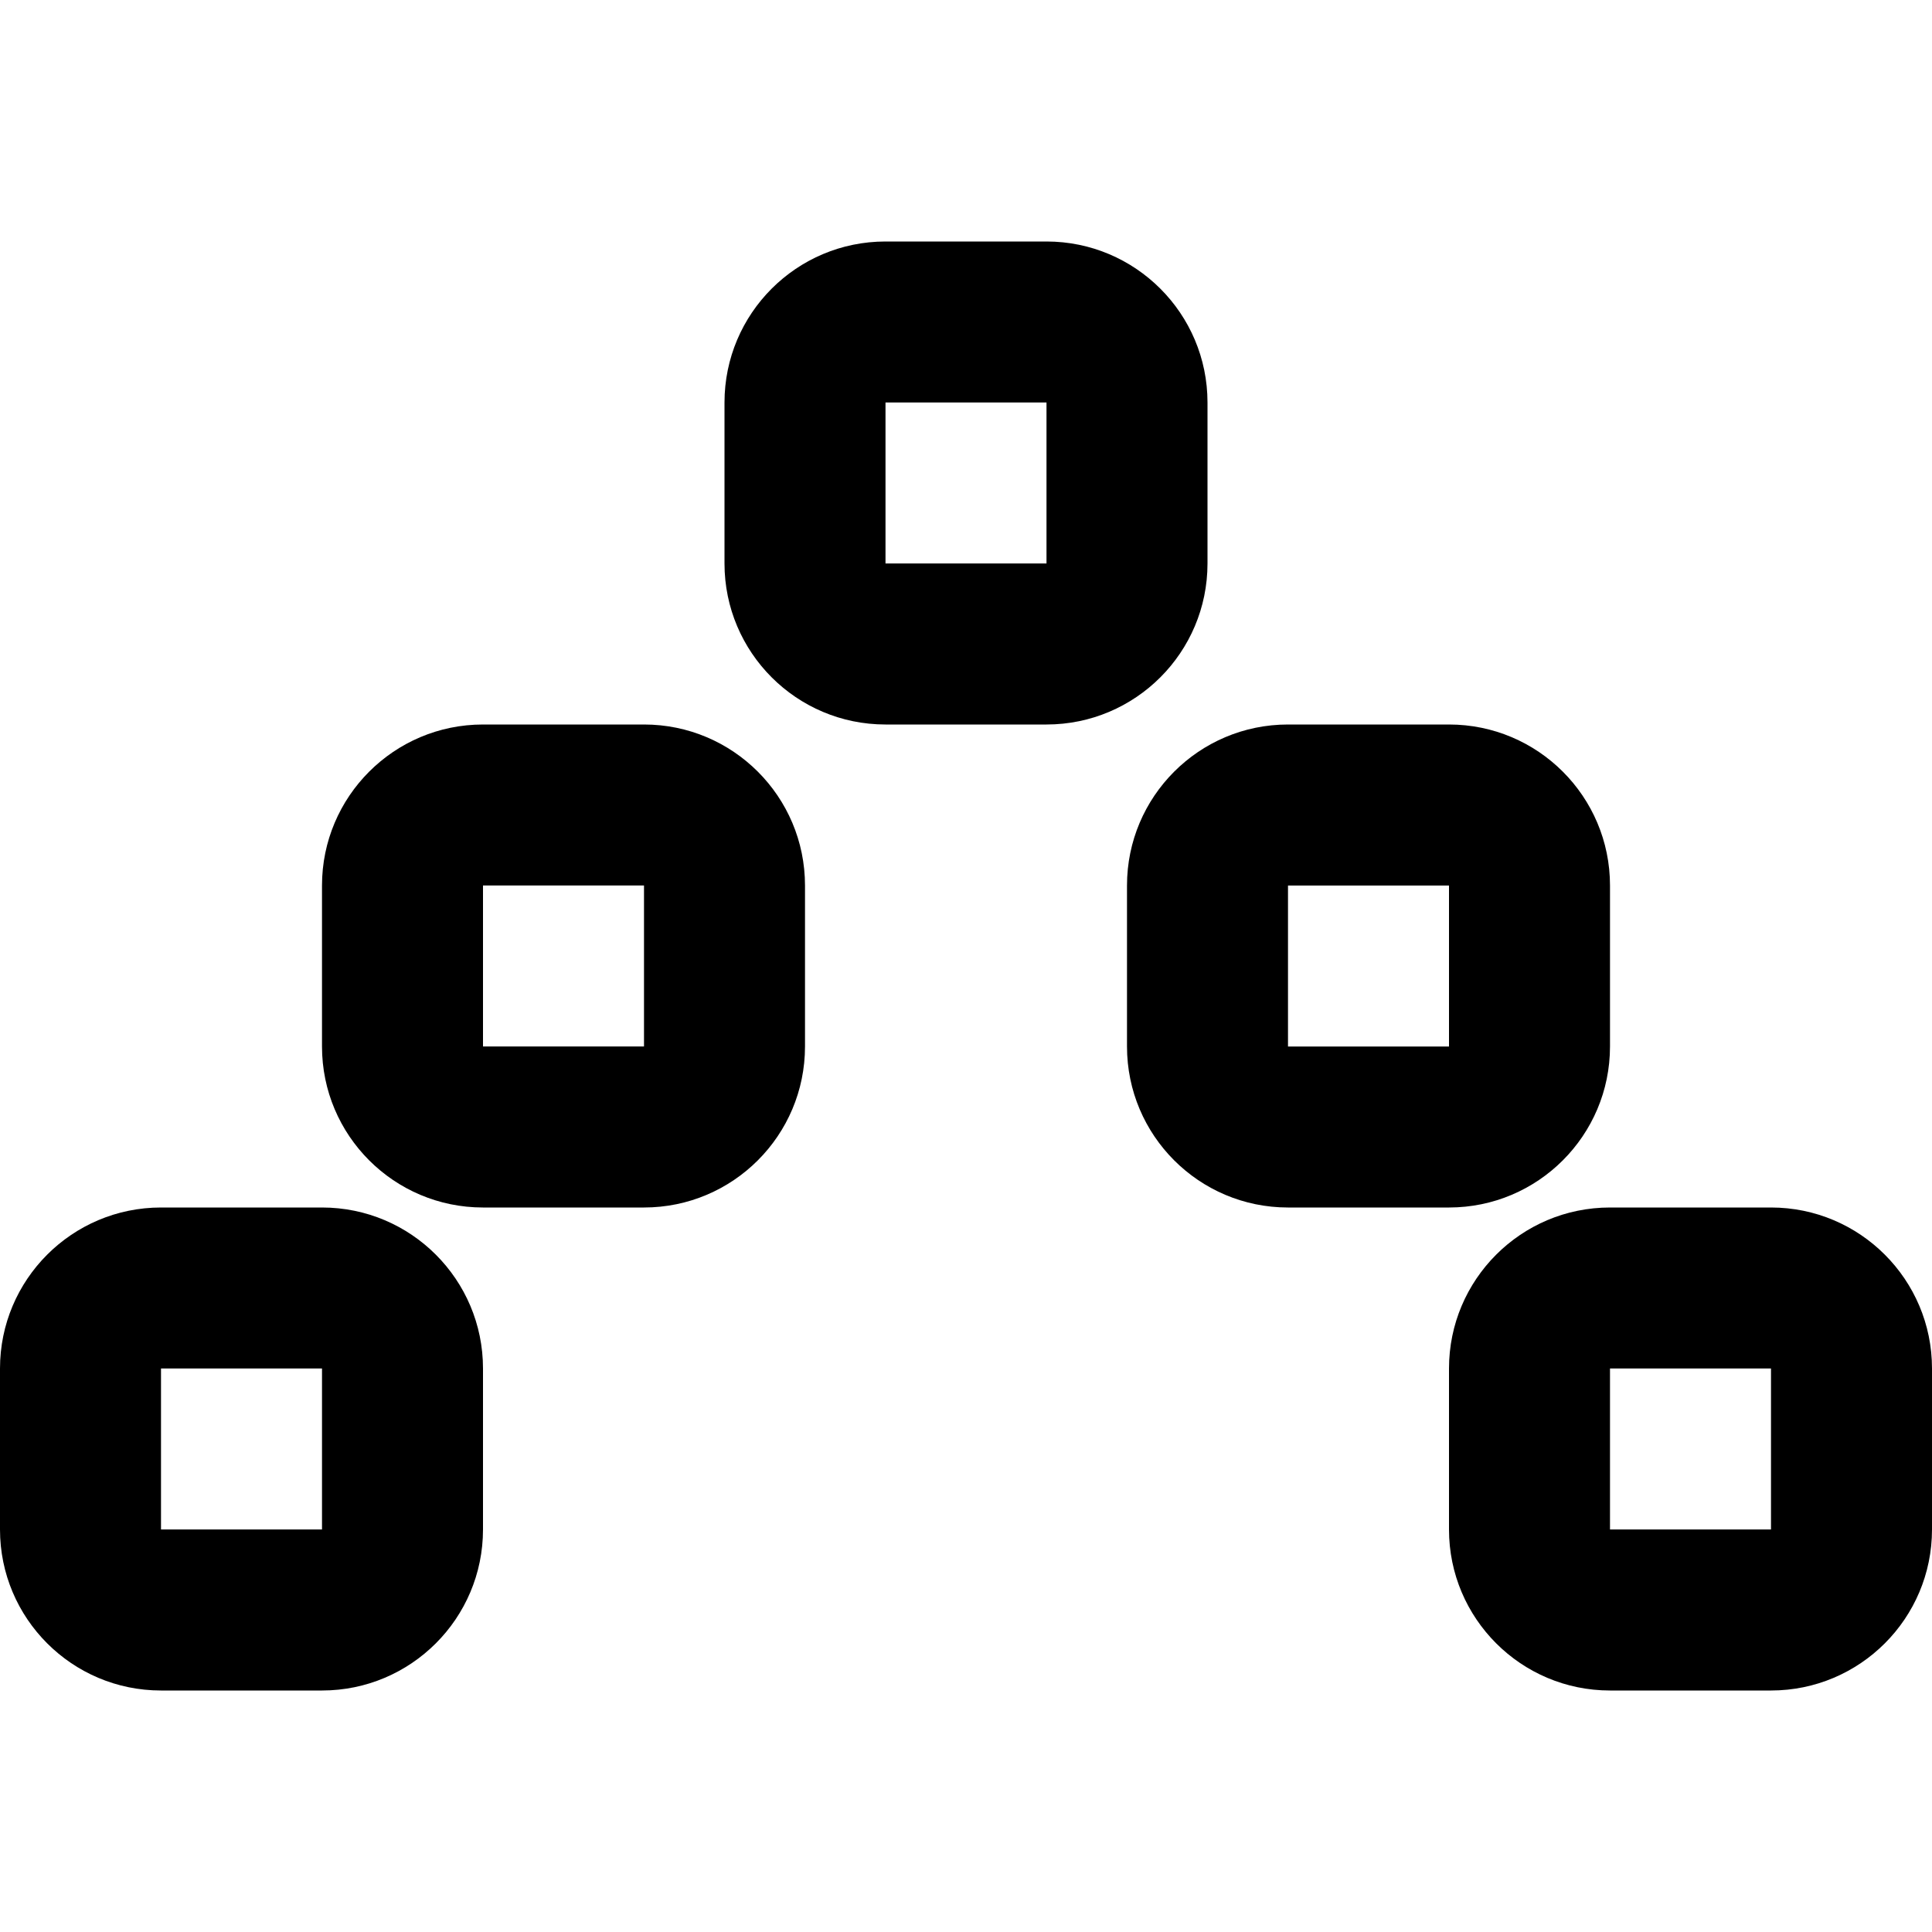
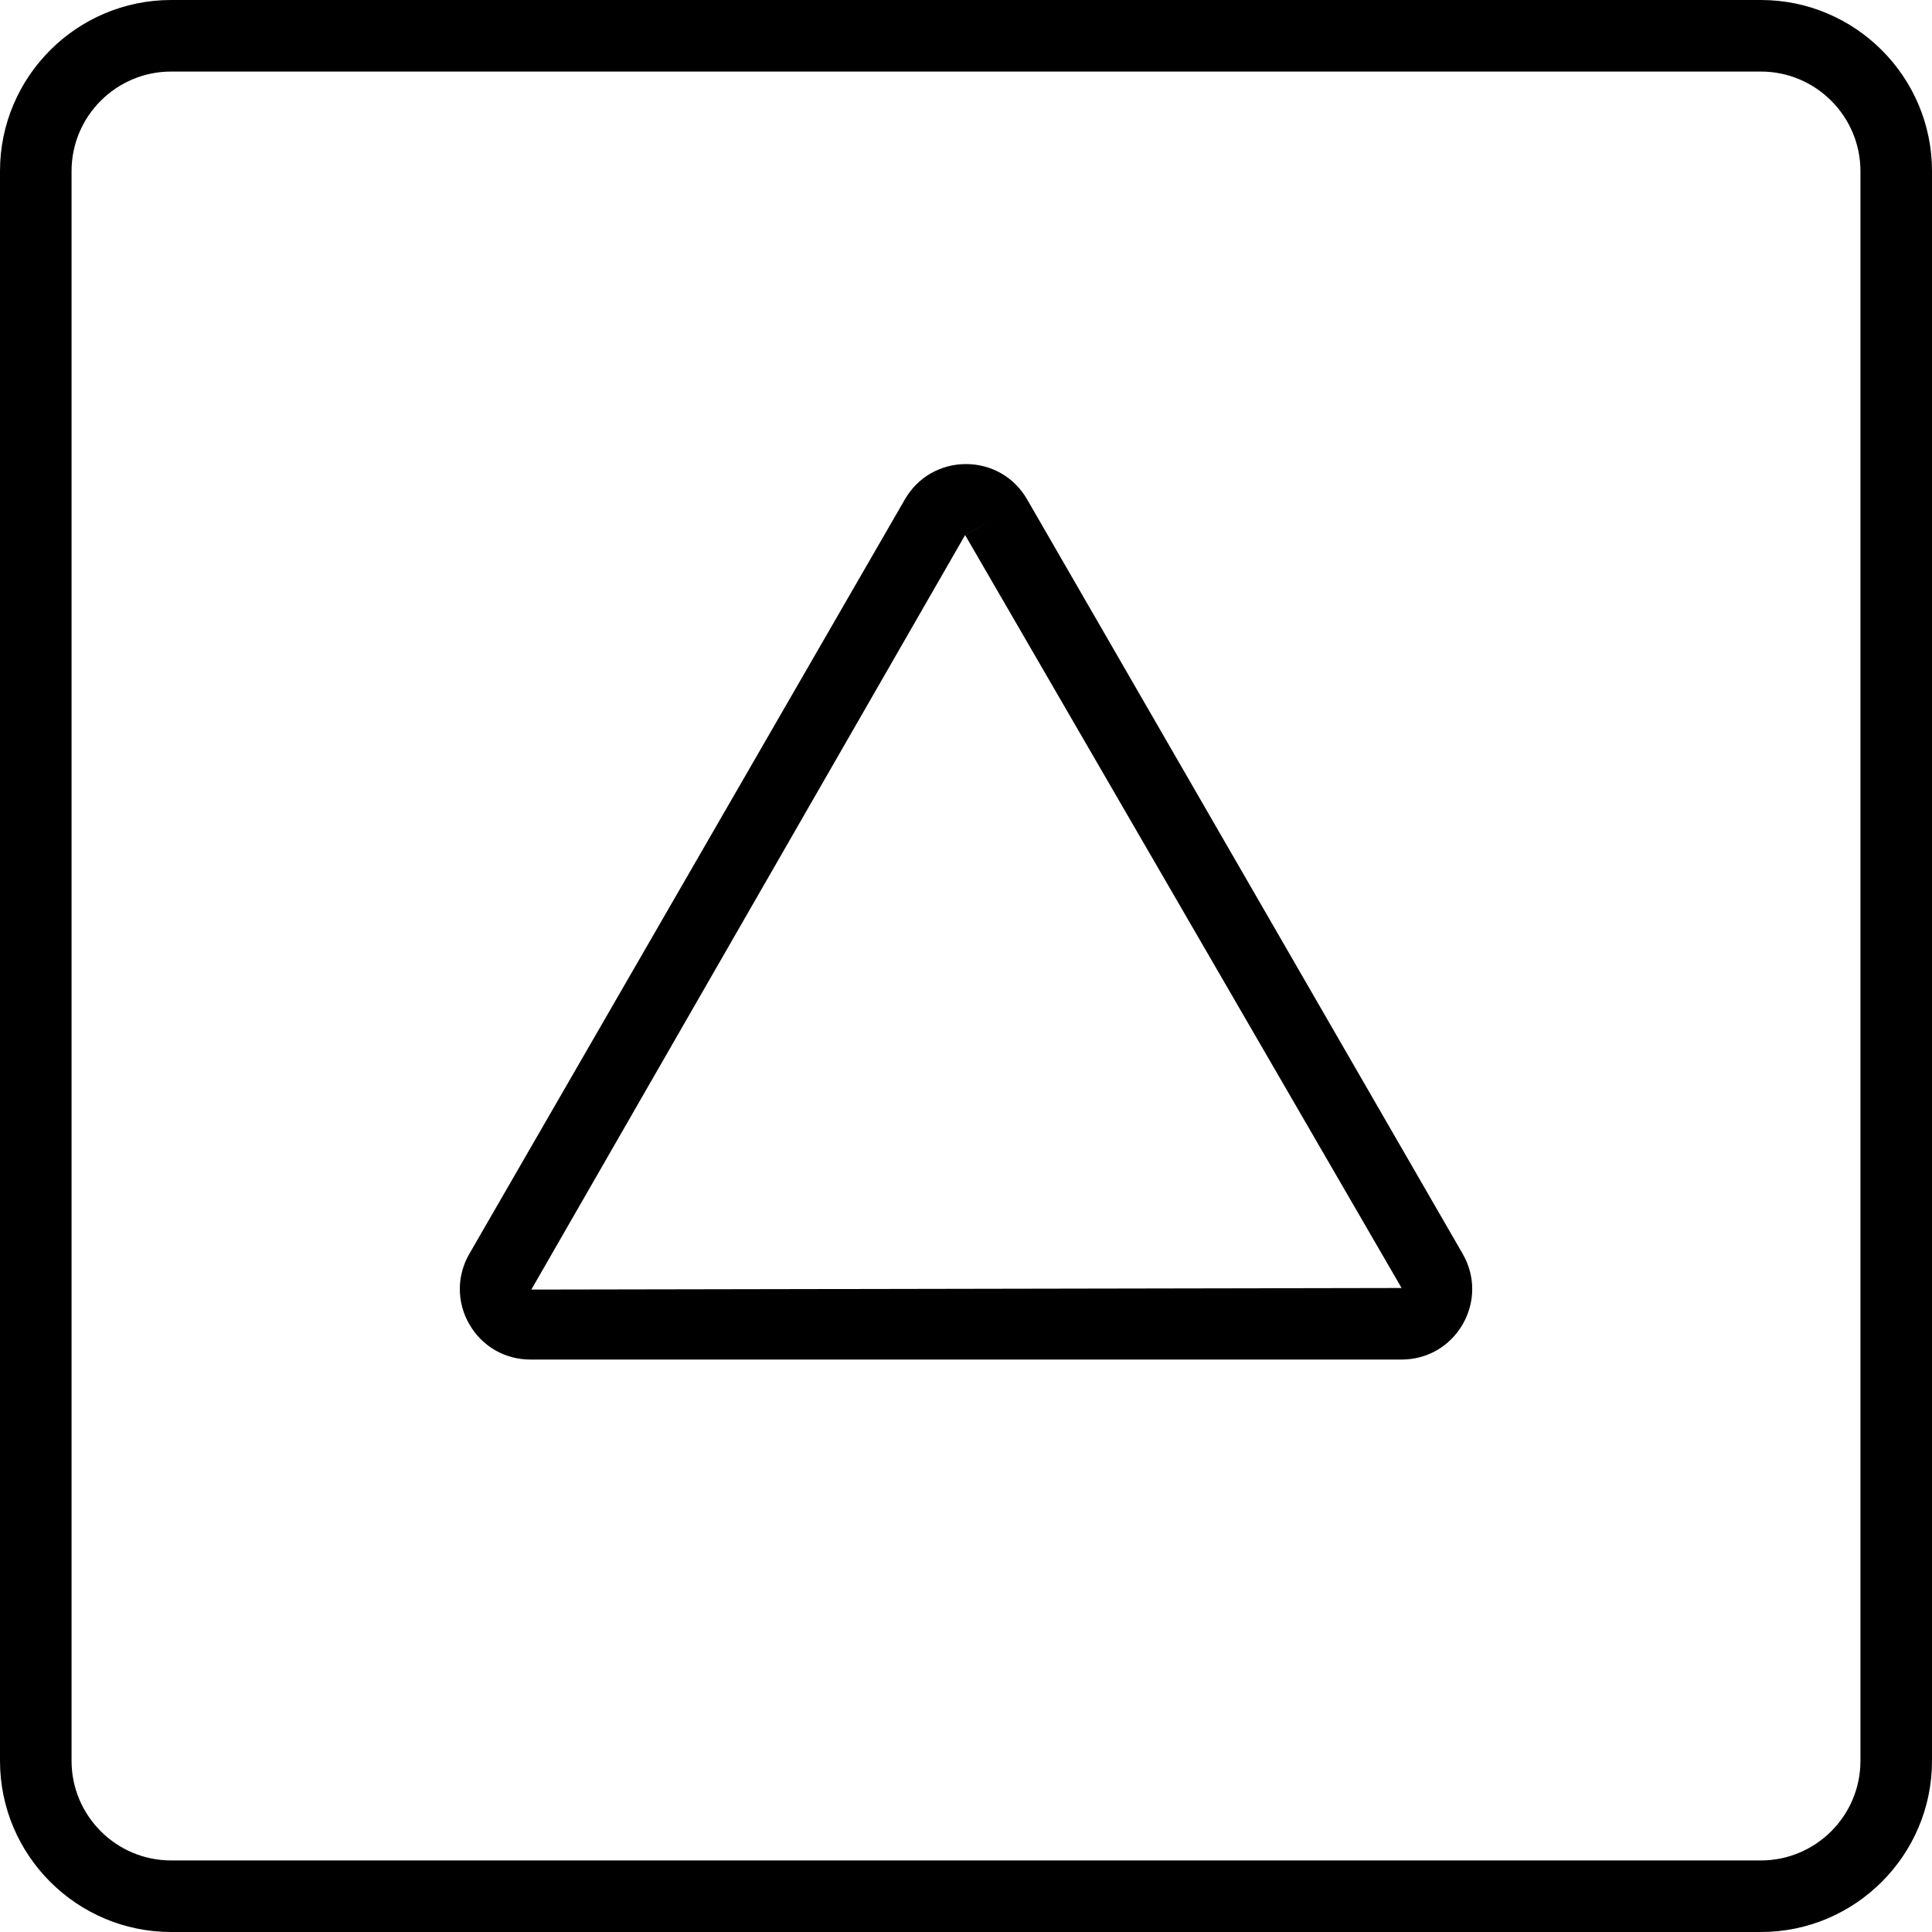
- <svg xmlns="http://www.w3.org/2000/svg" class="svg-icon" style="width: 1em; height: 1em;vertical-align: middle;fill: currentColor;overflow: hidden;" version="1.1" id="Layer_1" viewBox="0 0 512 512" xml:space="preserve">
+ <svg xmlns="http://www.w3.org/2000/svg" class="svg-icon" style="width: 1em; height: 1em;vertical-align: middle;fill: currentColor;overflow: hidden;" version="1.1" id="Capa_1" viewBox="0 0 54 54" xml:space="preserve">
  <g>
-     <g>
-       <g>
-         <path d="M320,149.333v-42.667C320,83.109,300.891,64,277.333,64h-42.667C211.109,64,192,83.109,192,106.667v42.667     C192,172.891,211.109,192,234.667,192h42.667C300.891,192,320,172.891,320,149.333z M277.333,149.333h-42.667v-42.667h42.667     V149.333z" />
-         <path d="M170.667,192H128c-23.558,0-42.667,19.109-42.667,42.667v42.667C85.333,300.891,104.442,320,128,320h42.667     c23.558,0,42.667-19.109,42.667-42.667v-42.667C213.333,211.109,194.225,192,170.667,192z M170.667,277.333H128v-42.667h42.667     V277.333z" />
-         <path d="M85.333,320H42.667C19.109,320,0,339.109,0,362.667v42.667C0,428.891,19.109,448,42.667,448h42.667     C108.891,448,128,428.891,128,405.333v-42.667C128,339.109,108.891,320,85.333,320z M85.333,405.333H42.667v-42.667h42.667     V405.333z" />
-         <path d="M469.333,320h-42.667C403.109,320,384,339.109,384,362.667v42.667C384,428.891,403.109,448,426.667,448h42.667     C492.891,448,512,428.891,512,405.333v-42.667C512,339.109,492.891,320,469.333,320z M469.333,405.333h-42.667v-42.667h42.667     V405.333z" />
-         <path d="M426.667,277.333v-42.667C426.667,211.109,407.558,192,384,192h-42.667c-23.558,0-42.667,19.109-42.667,42.667v42.667     c0,23.558,19.109,42.667,42.667,42.667H384C407.558,320,426.667,300.891,426.667,277.333z M341.333,234.667H384v42.667h-42.667     V234.667z" />
-       </g>
-     </g>
+     <path d="M49.217,0H4.783C2.146,0,0,2.146,0,4.782v44.435C0,51.854,2.146,54,4.783,54h44.435C51.854,54,54,51.854,54,49.218V4.783   C54,2.146,51.854,0,49.217,0z M52,49.218C52,50.752,50.751,52,49.217,52H4.783C3.249,52,2,50.751,2,49.217V4.782   C2,3.248,3.249,2,4.783,2h44.435C50.751,2,52,3.249,52,4.783V49.218z" />
+     <path d="M28.707,13.956L28.707,13.956c-0.356-0.617-0.995-0.985-1.707-0.985s-1.351,0.368-1.707,0.985L13.119,35.044   c-0.356,0.616-0.356,1.354,0,1.971C13.475,37.632,14.113,38,14.825,38h24.35c0.712,0,1.351-0.368,1.707-0.985   c0.356-0.617,0.356-1.354,0-1.971L28.707,13.956z M14.851,36.044l12.124-21.089l0.867-0.499l-0.866,0.5L39.175,36L14.851,36.044z" />
  </g>
</svg>
